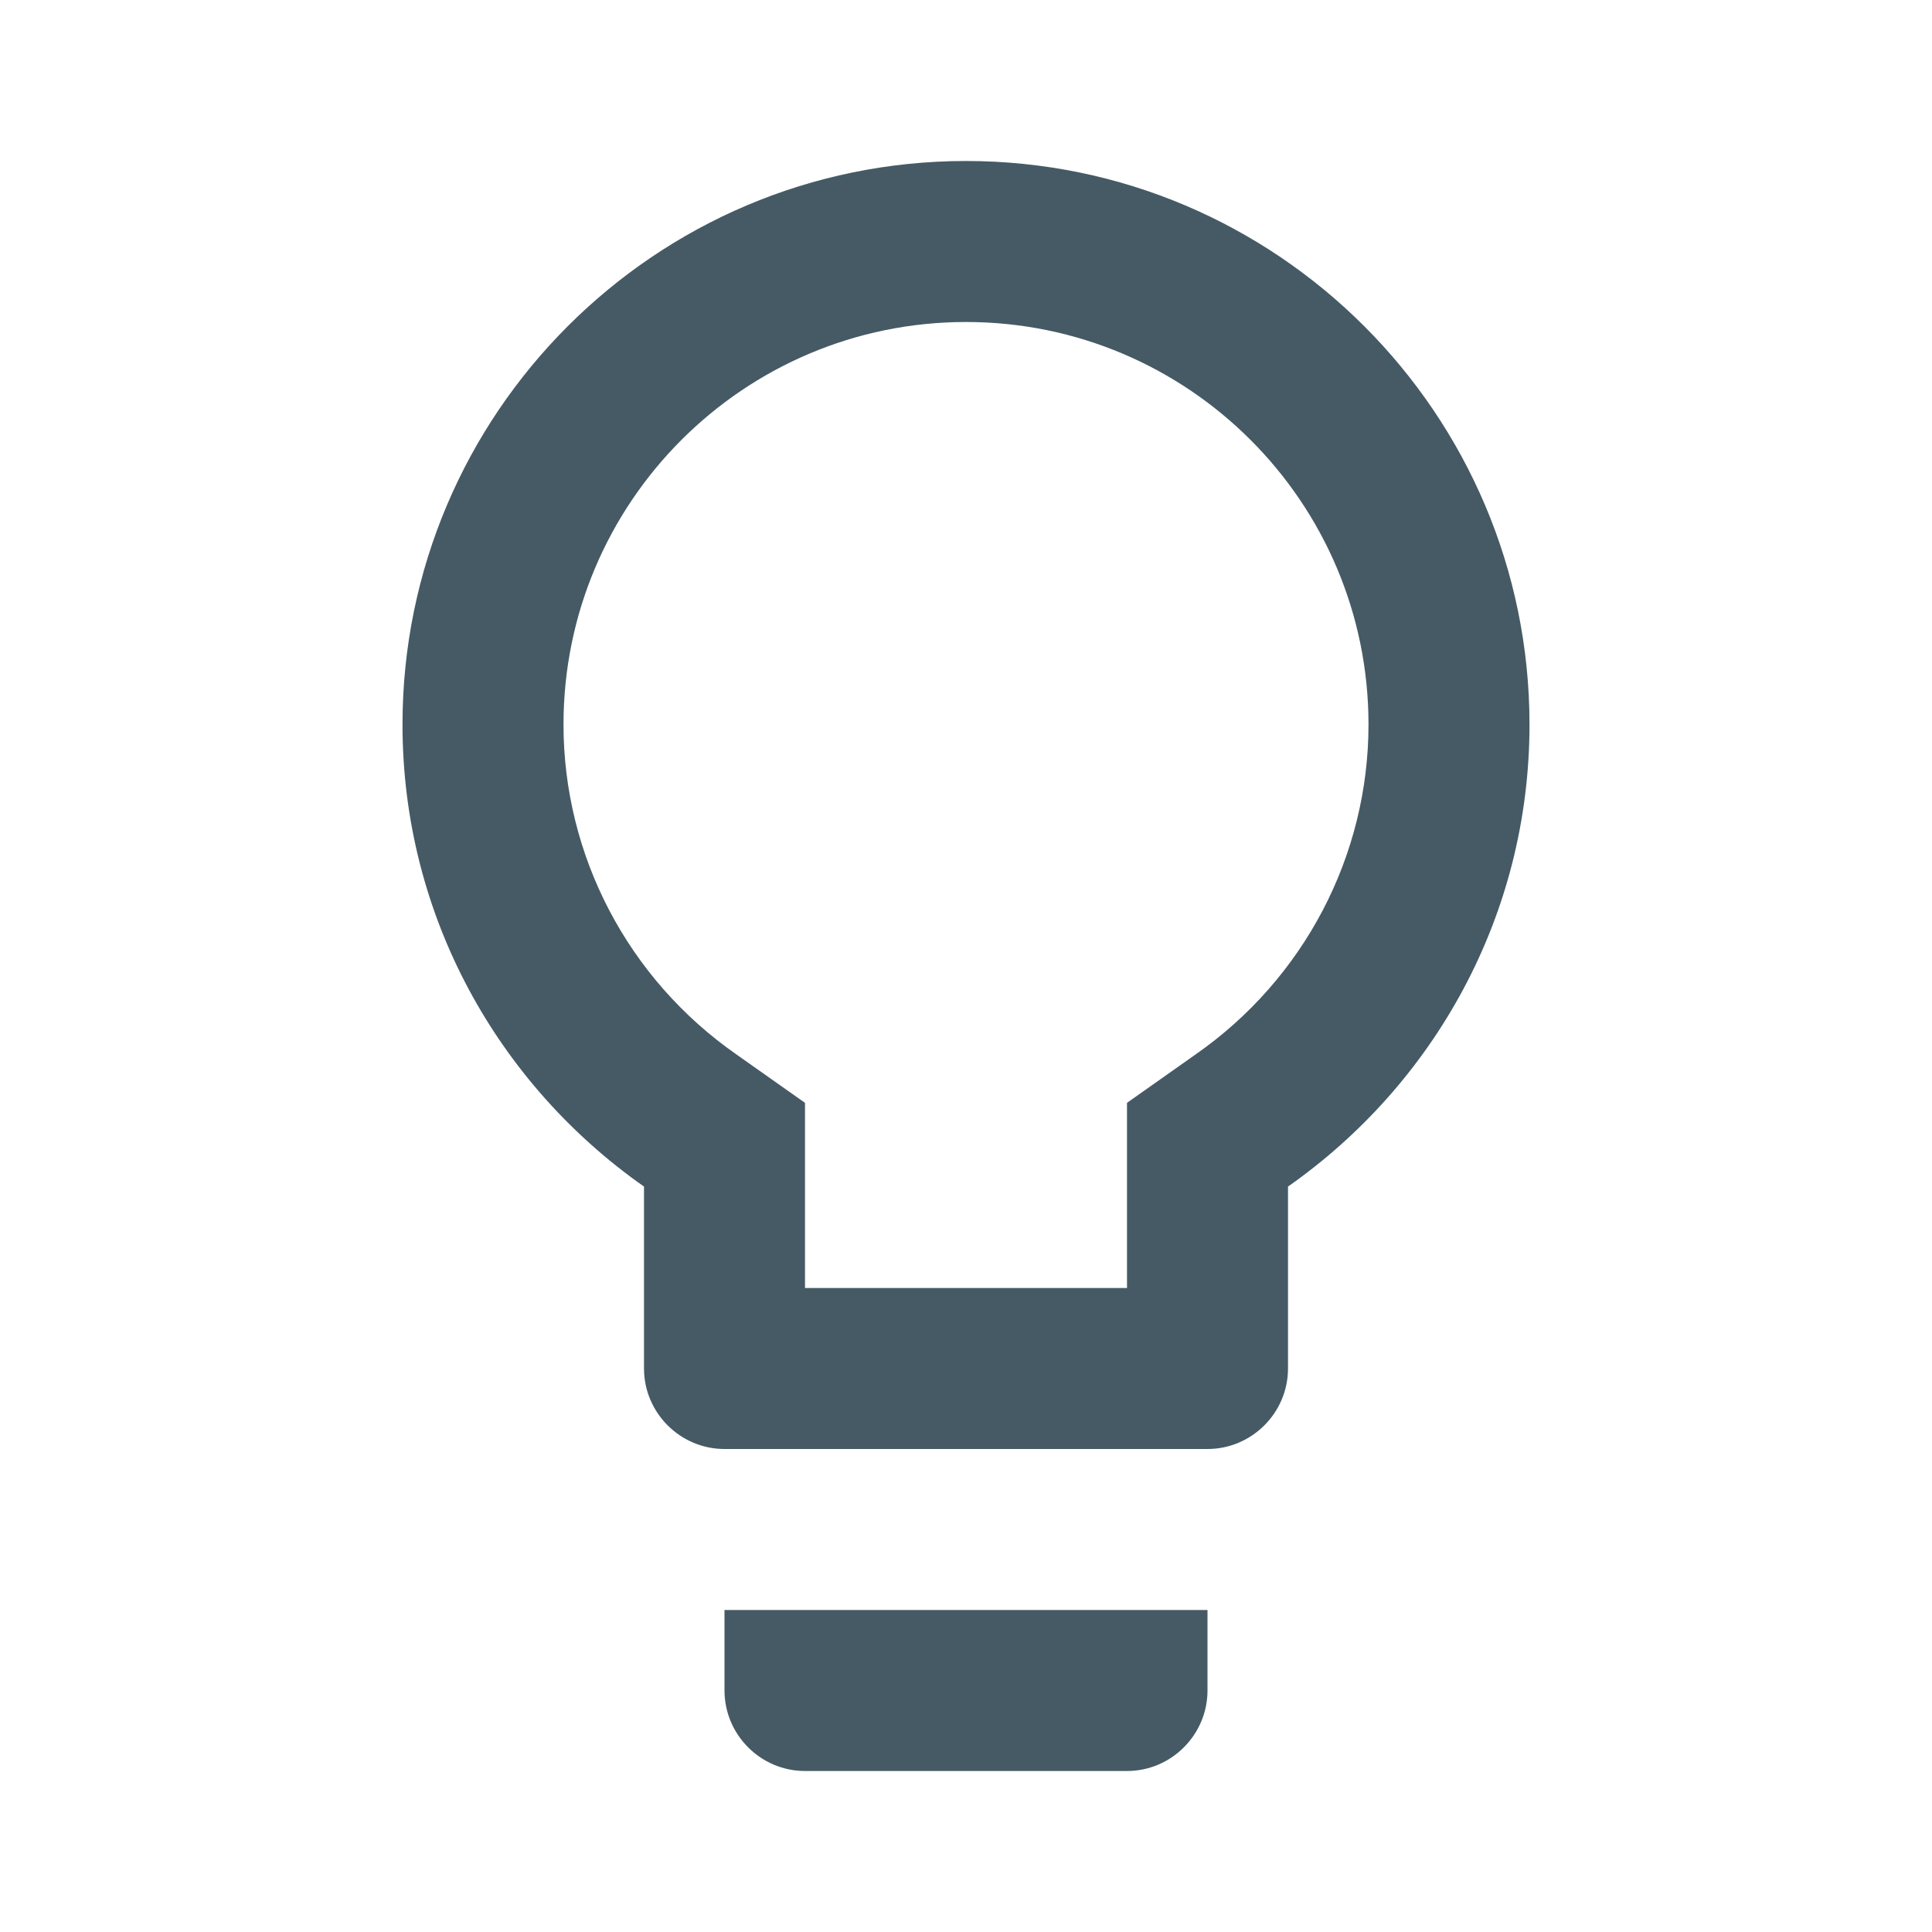
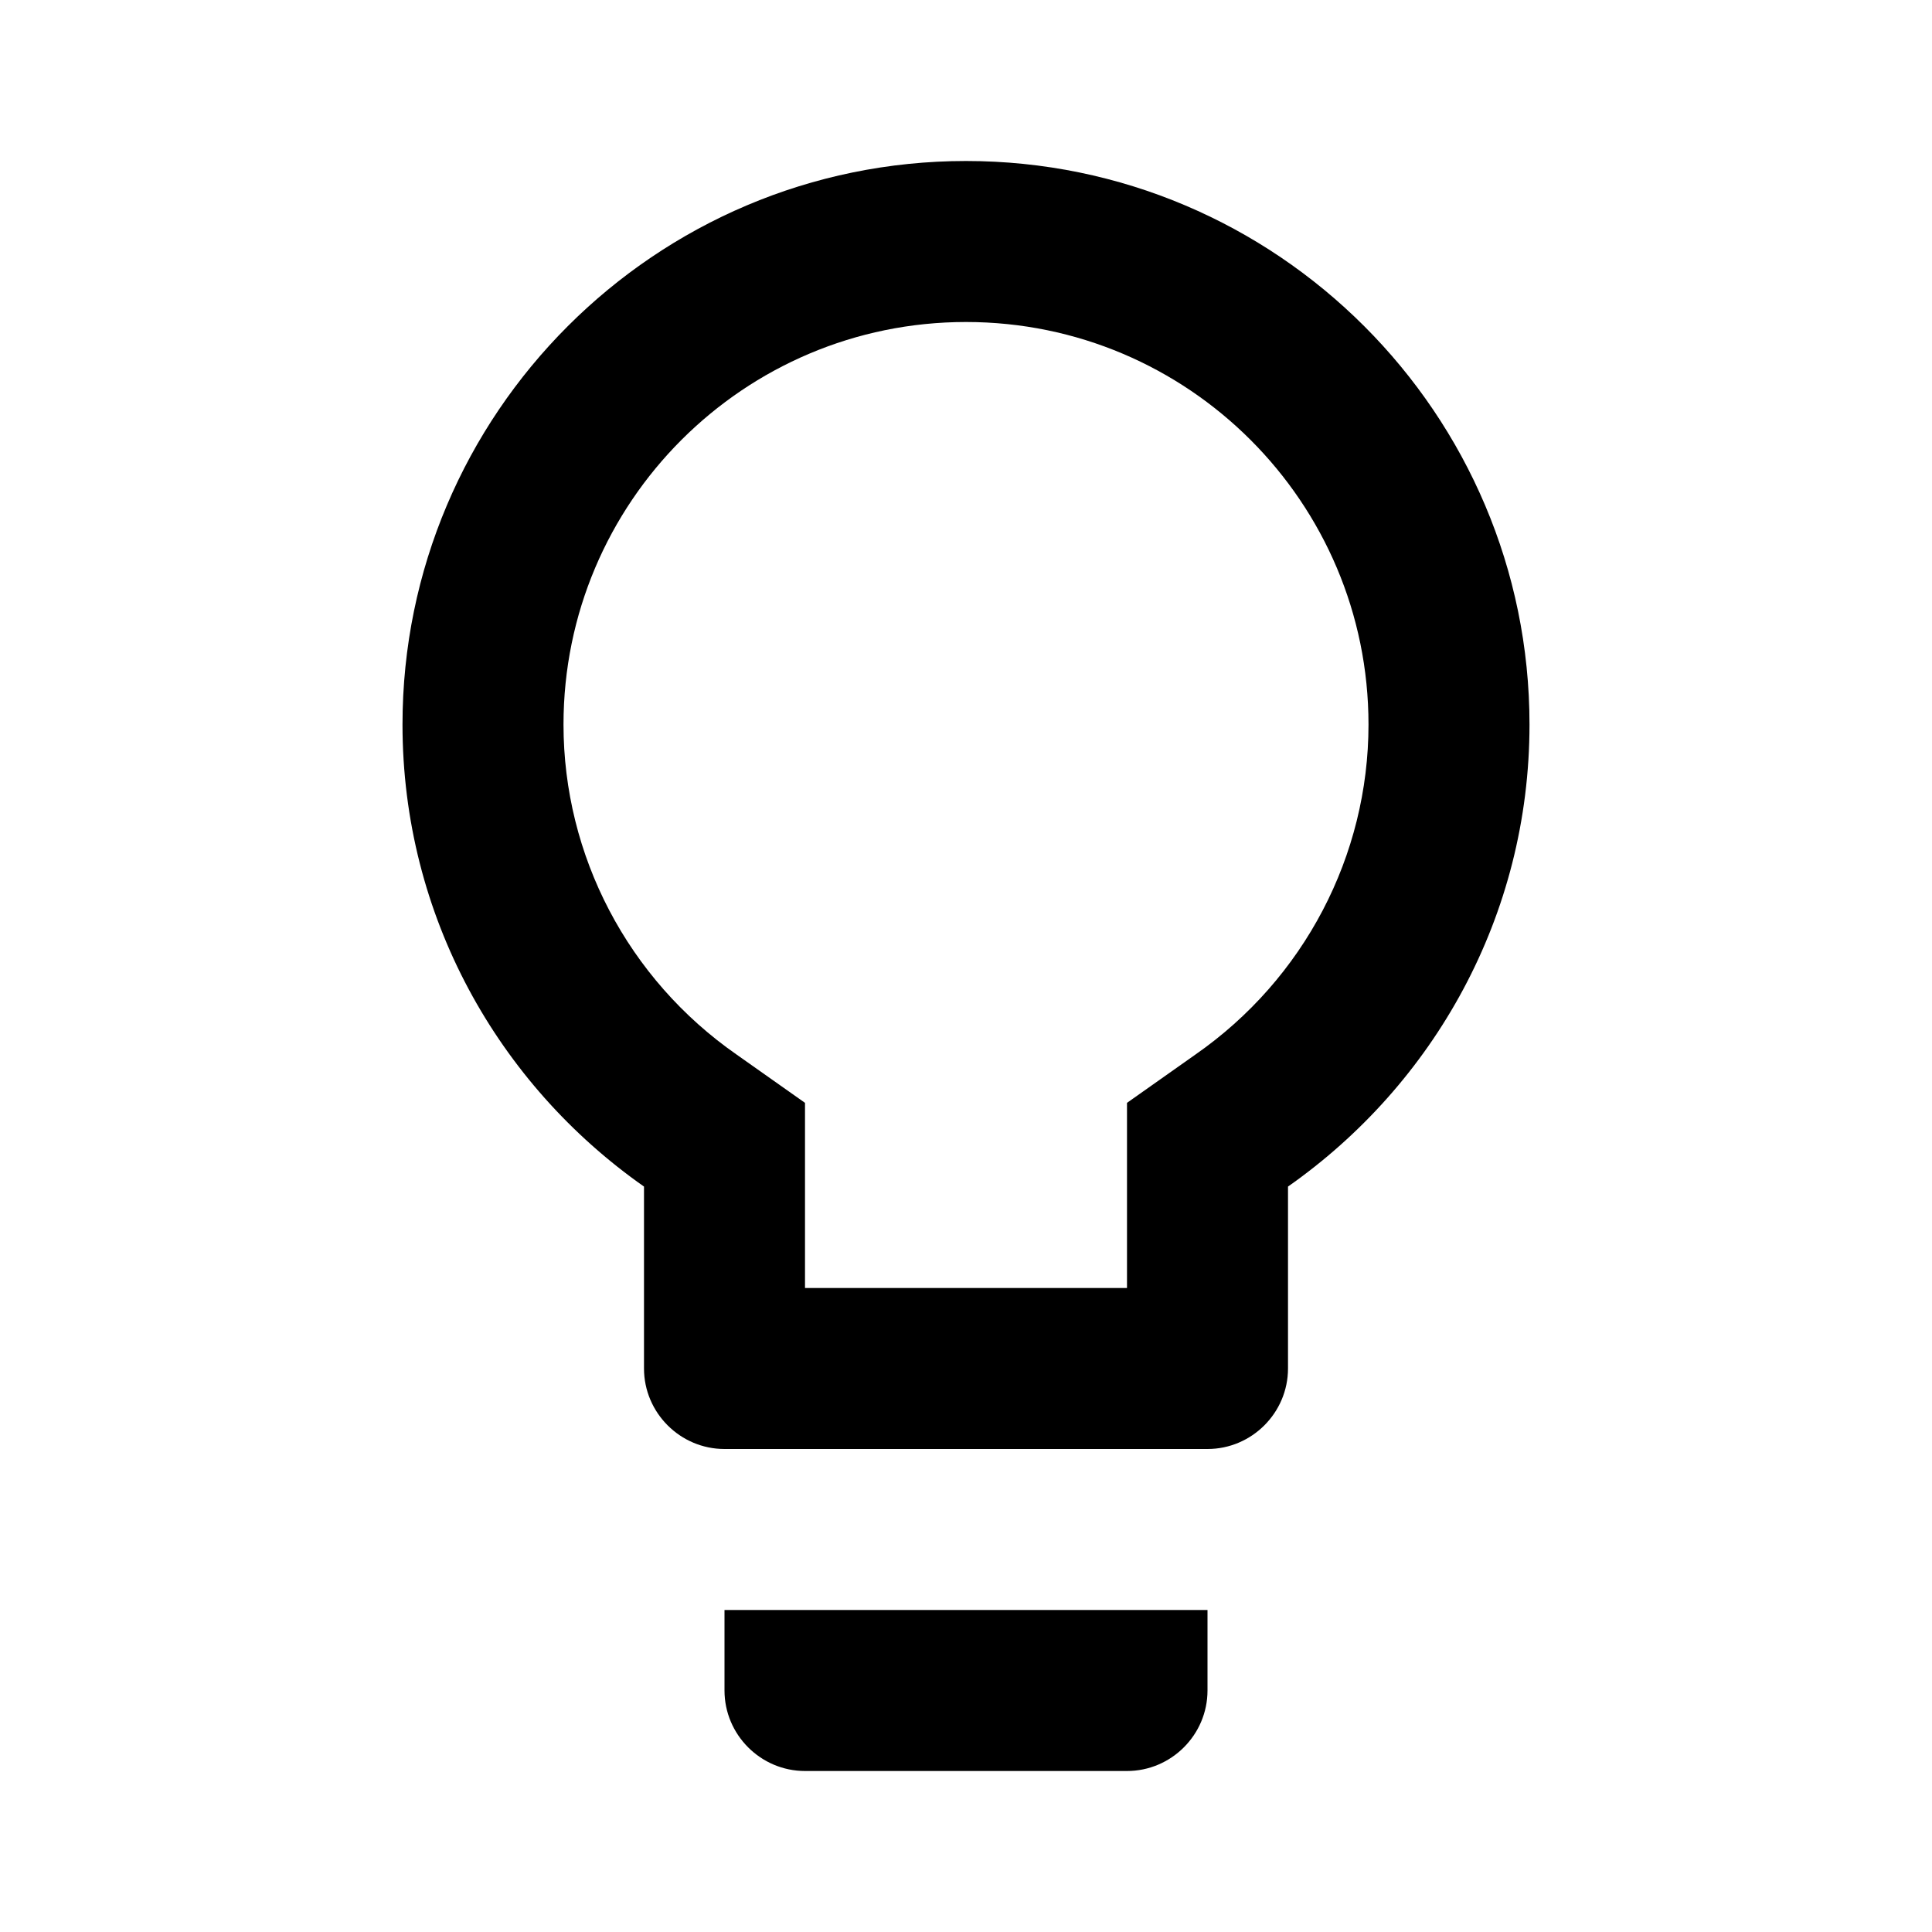
- <svg xmlns="http://www.w3.org/2000/svg" viewBox="0 0 24 24" fill="#455A64">
+ <svg xmlns="http://www.w3.org/2000/svg" viewBox="0 0 24 24">
  <path d="M0 0h24v24H0z" fill="none" />
  <path d="M9 21c0 .55.45 1 1 1h4c.55 0 1-.45 1-1v-1H9v1zm3-19C8.14 2 5 5.14 5 9c0 2.38 1.19 4.47 3 5.74V17c0 .55.45 1 1 1h6c.55 0 1-.45 1-1v-2.26c1.81-1.27 3-3.36 3-5.74 0-3.86-3.14-7-7-7zm2.85 11.1l-.85.6V16h-4v-2.3l-.85-.6C7.8 12.16 7 10.63 7 9c0-2.76 2.24-5 5-5s5 2.24 5 5c0 1.63-.8 3.16-2.15 4.1z" />
</svg>
